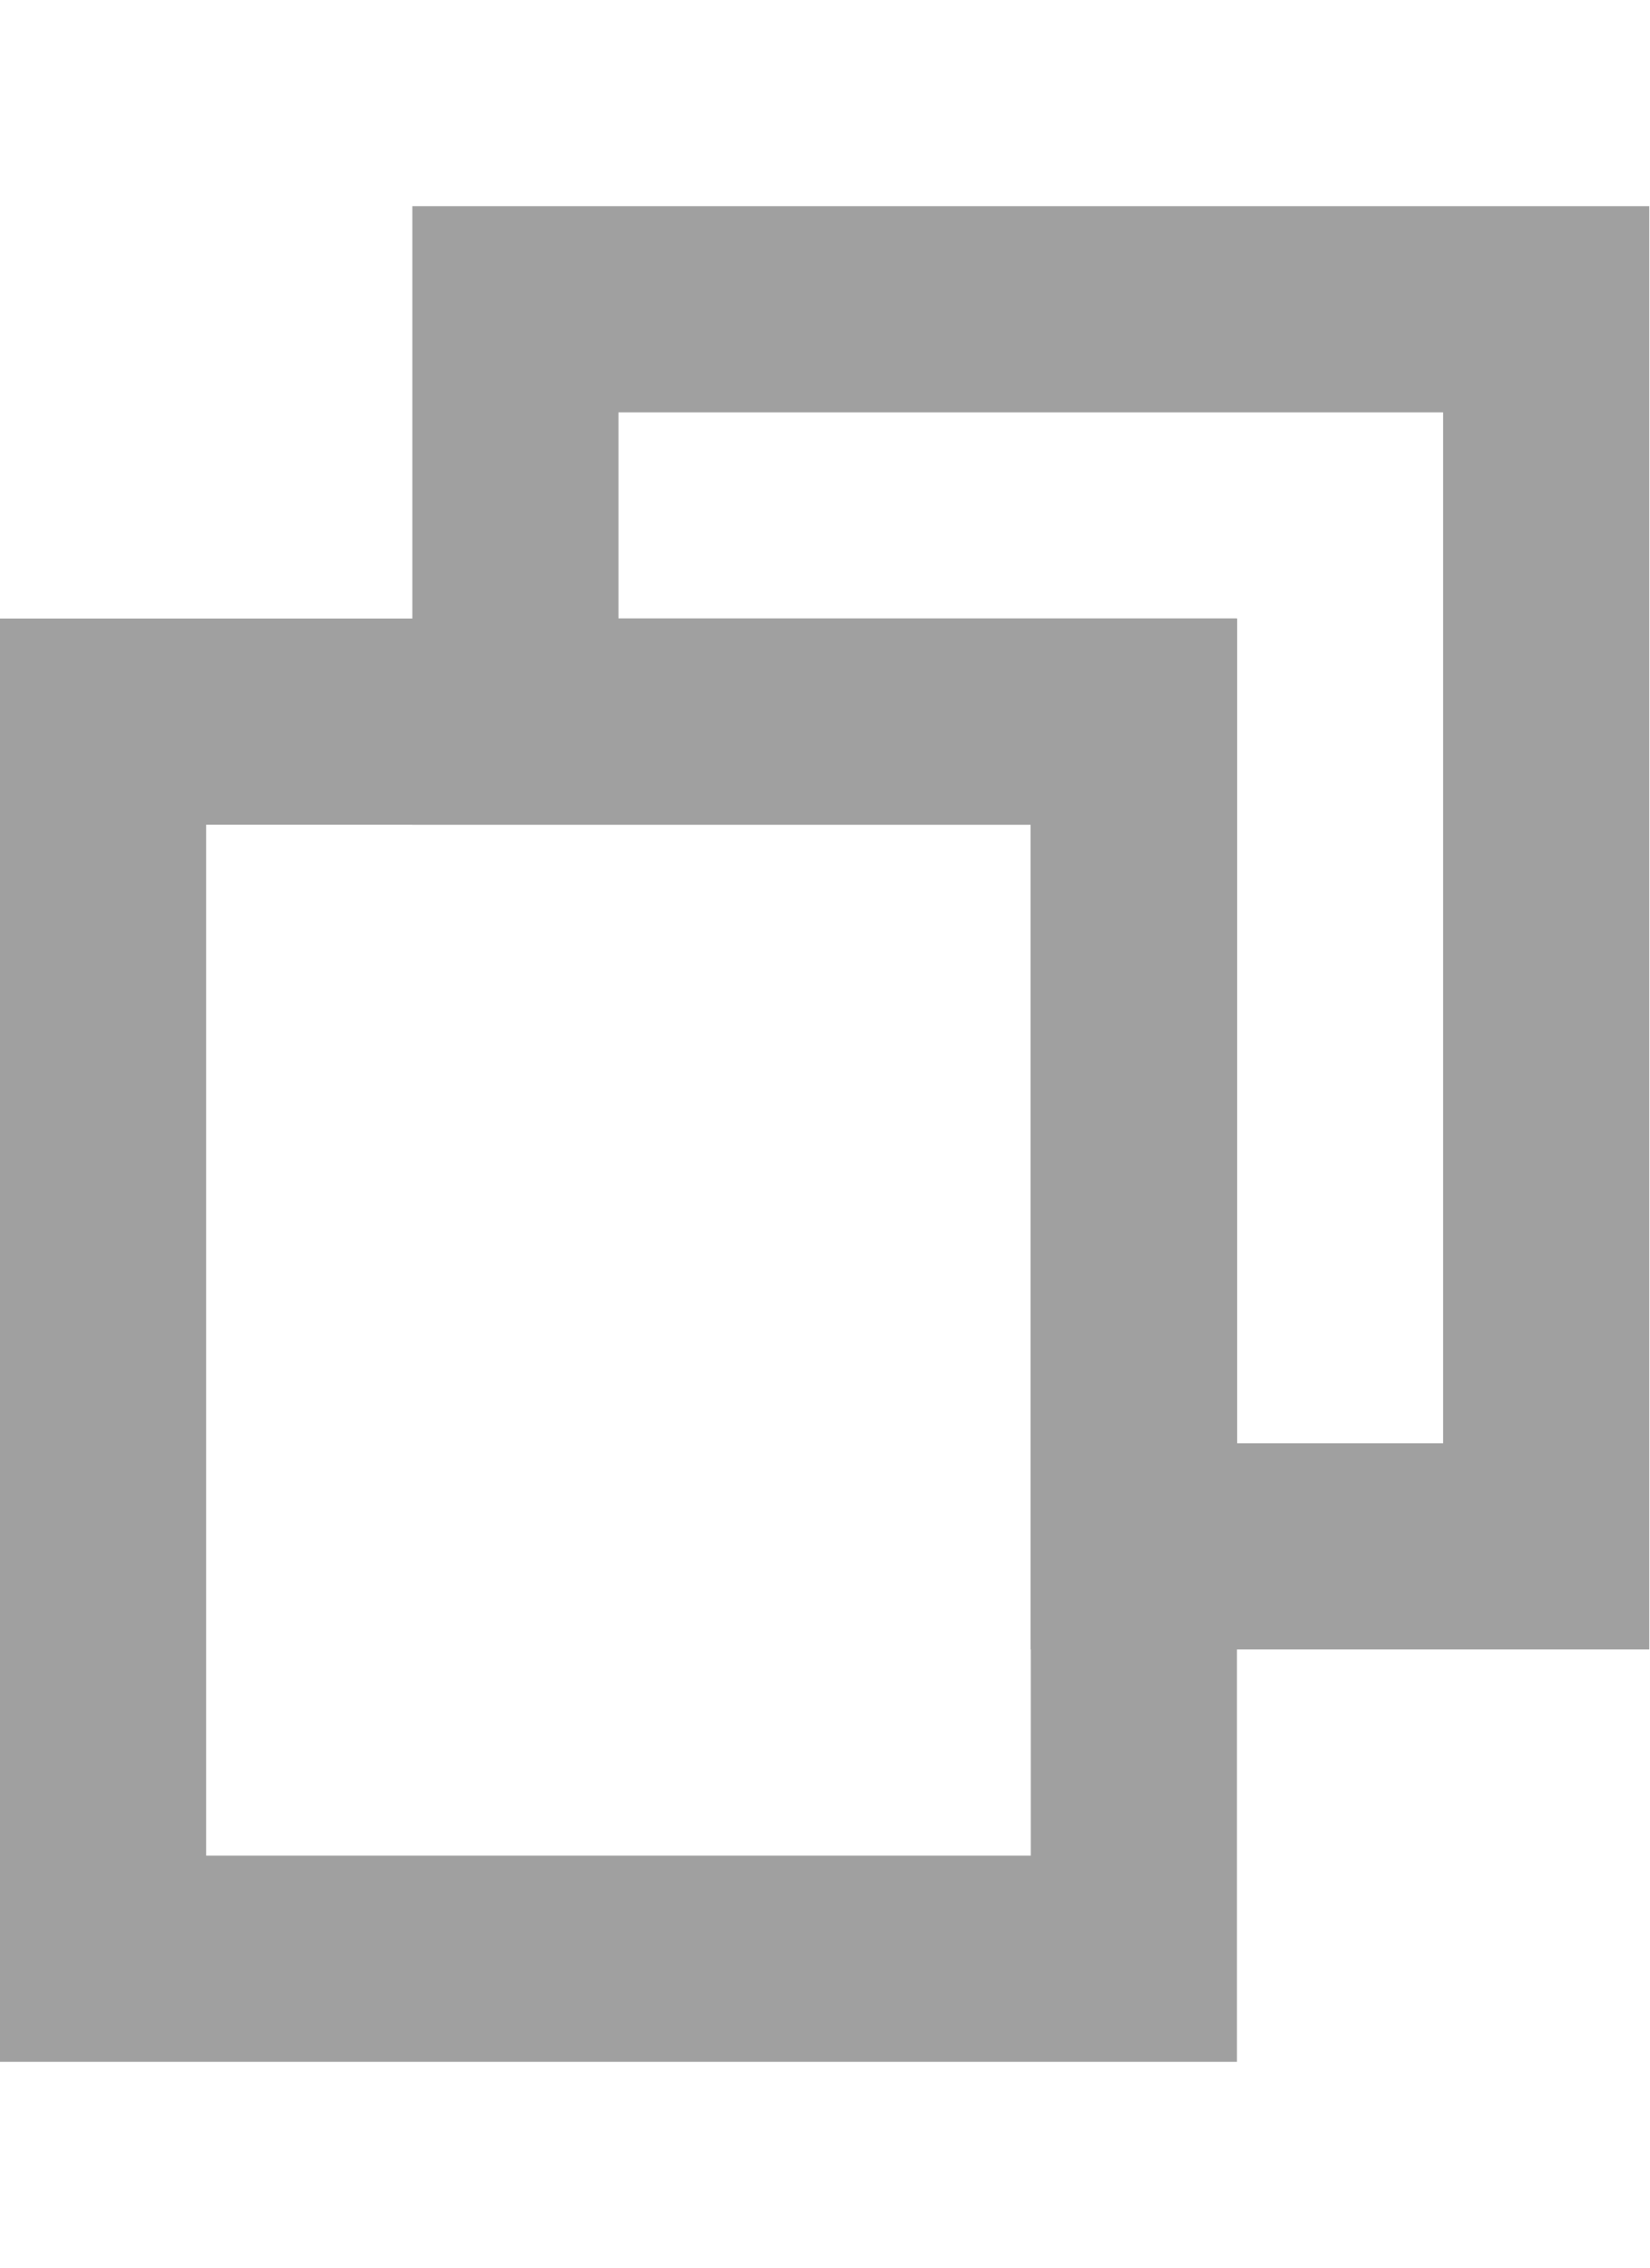
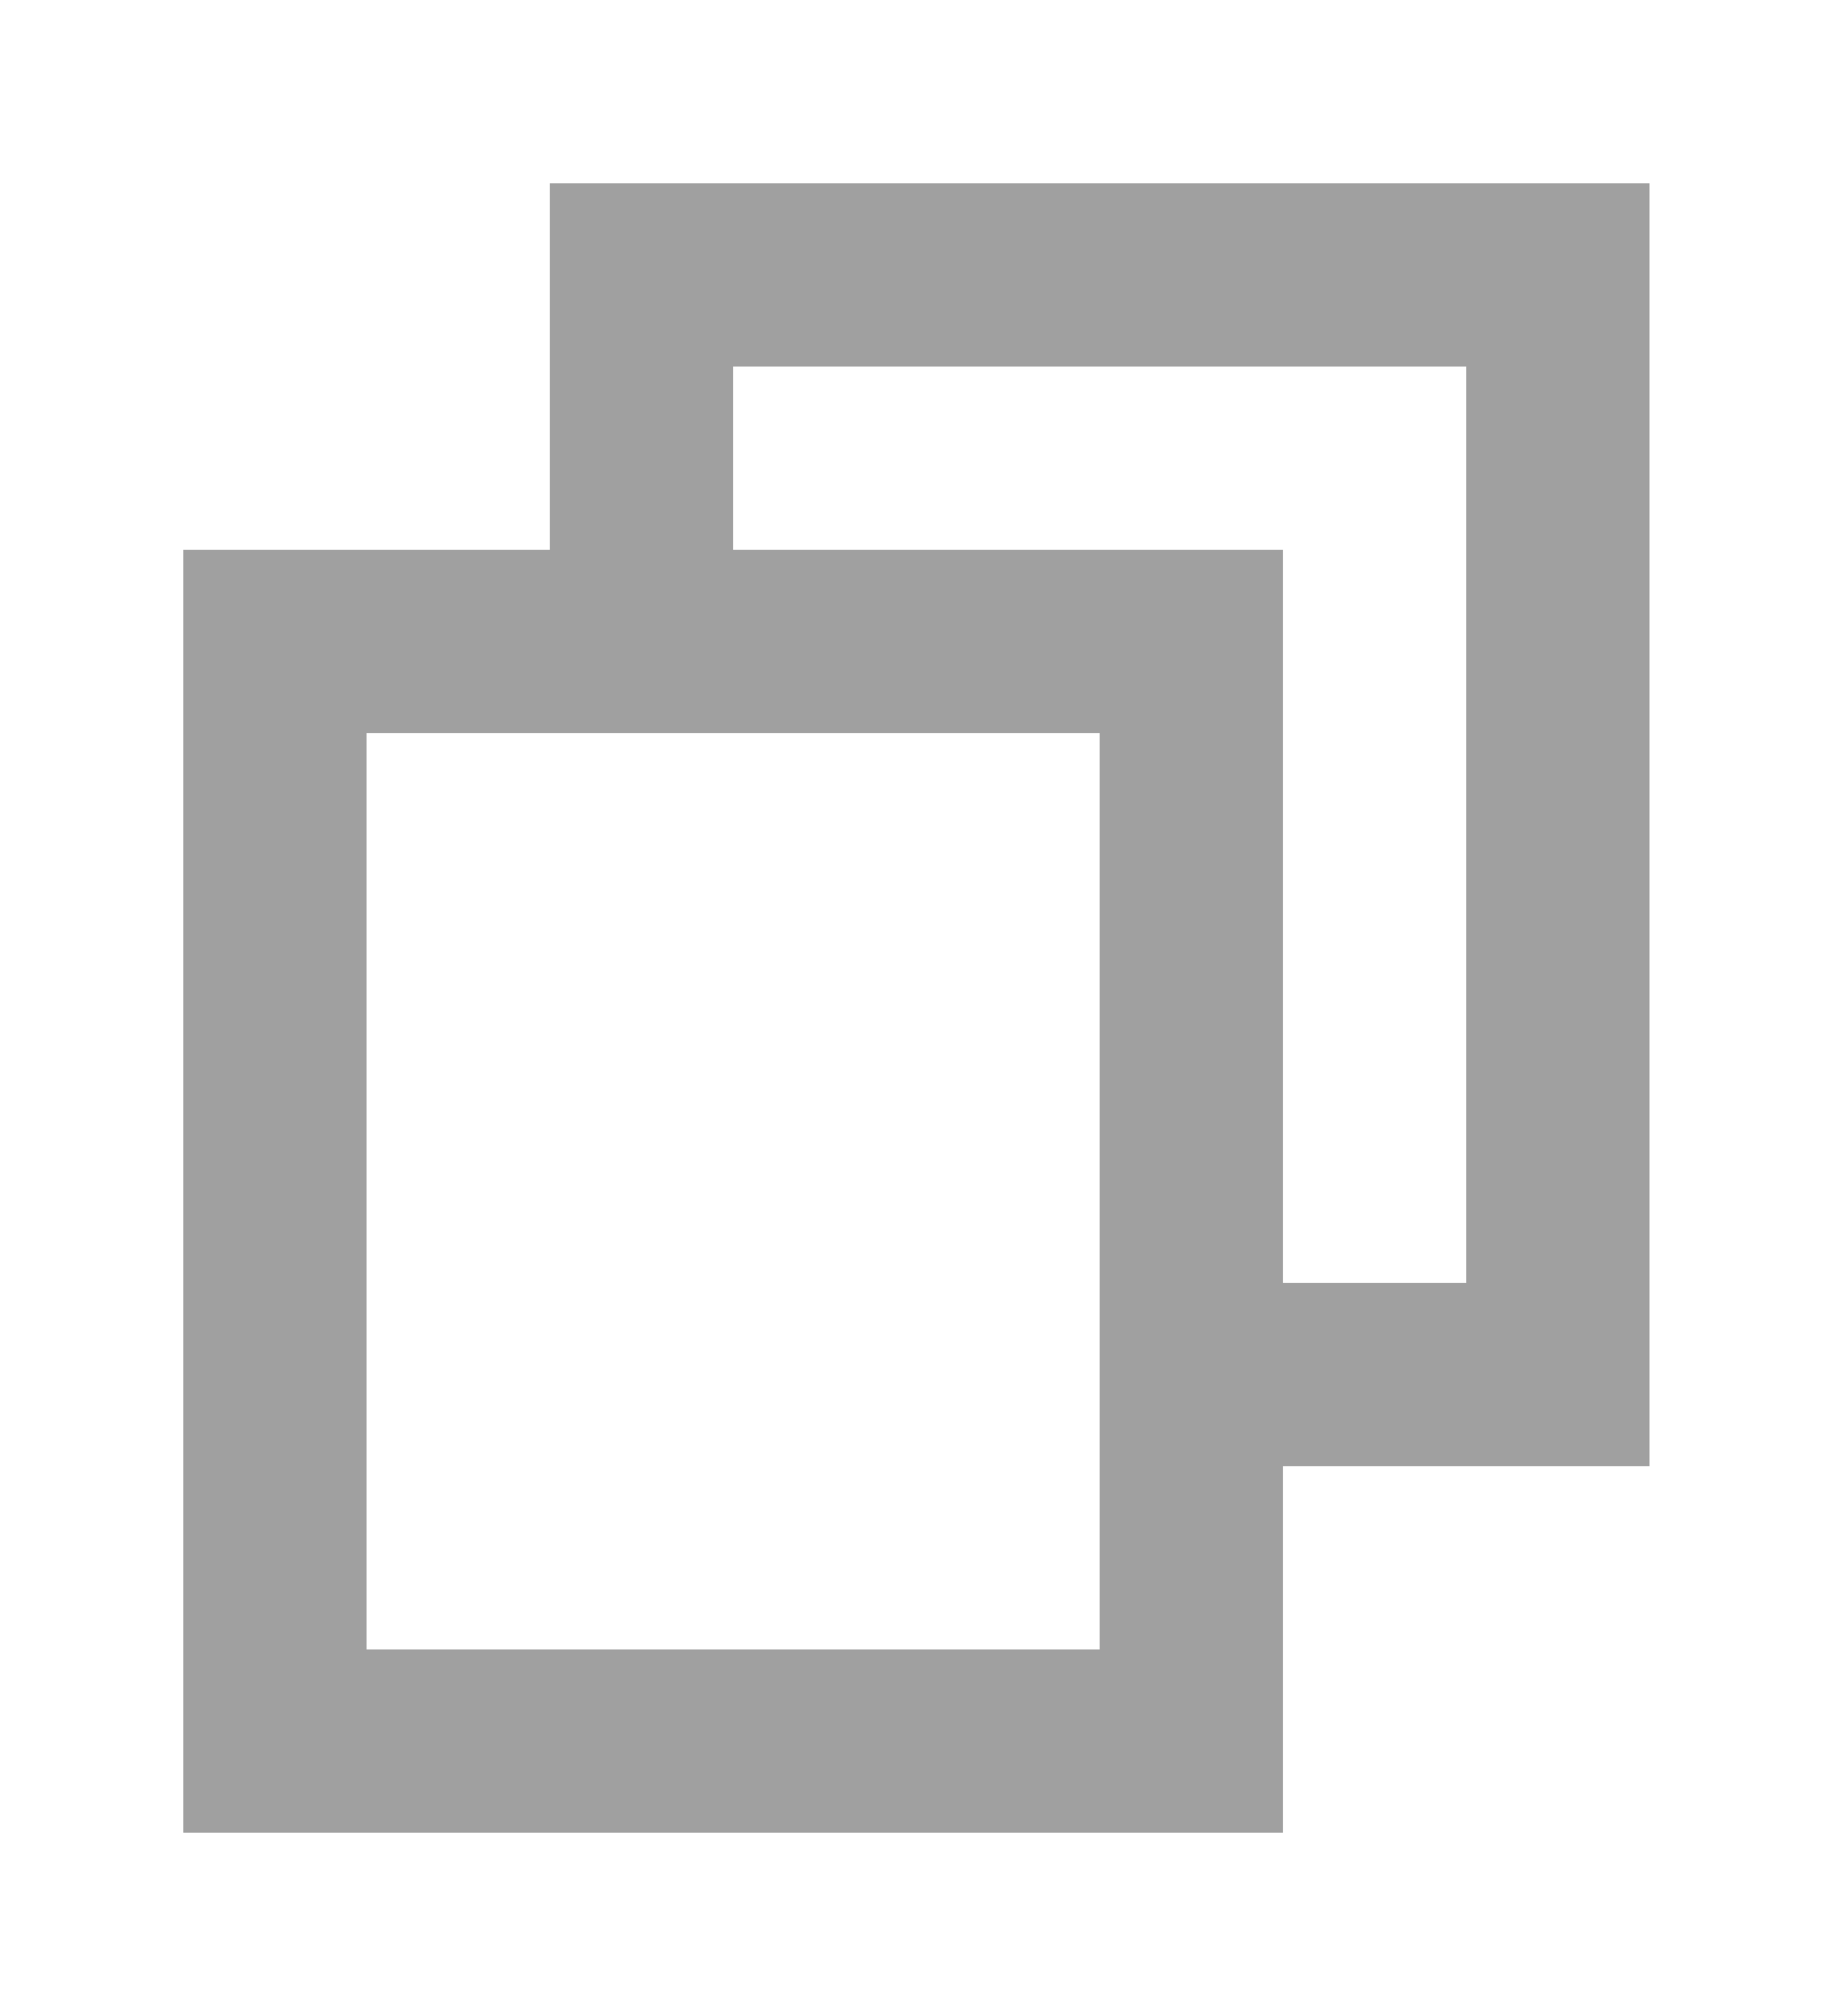
- <svg xmlns="http://www.w3.org/2000/svg" viewBox="0 0 8 11">
+ <svg xmlns="http://www.w3.org/2000/svg" width="10" height="11" viewBox="0 0 10 11">
  <defs>
-     <style>.cls-1{fill:#a0a0a0;}.cls-2{fill:none;}</style>
+     <style>.a{fill:none;}.b{clip-path:url(#a);}.c{fill:#a0a0a0;}</style>
+     <clipPath id="a">
+       <rect class="a" width="10" height="11" />
+     </clipPath>
  </defs>
-   <g id="Layer_2" data-name="Layer 2">
-     <g id="Layer_45" data-name="Layer 45">
-       <path class="cls-1" d="M7,2V7H6V3H3V2H7M8,1H2V4H5V8H8V1Z" />
-       <path class="cls-1" d="M5,4V9H1V4H5M6,3H0v7H6V3Z" />
-       <rect class="cls-2" width="8" height="11" />
-     </g>
+   <g class="b">
+     <path class="c" d="M467,107h-6v2h-2v7h6v-2h2Zm-3,8h-4v-5h4v5Zm2-2h-1v-4h-3v-1h4Z" transform="translate(-458 -106)" />
  </g>
</svg>
